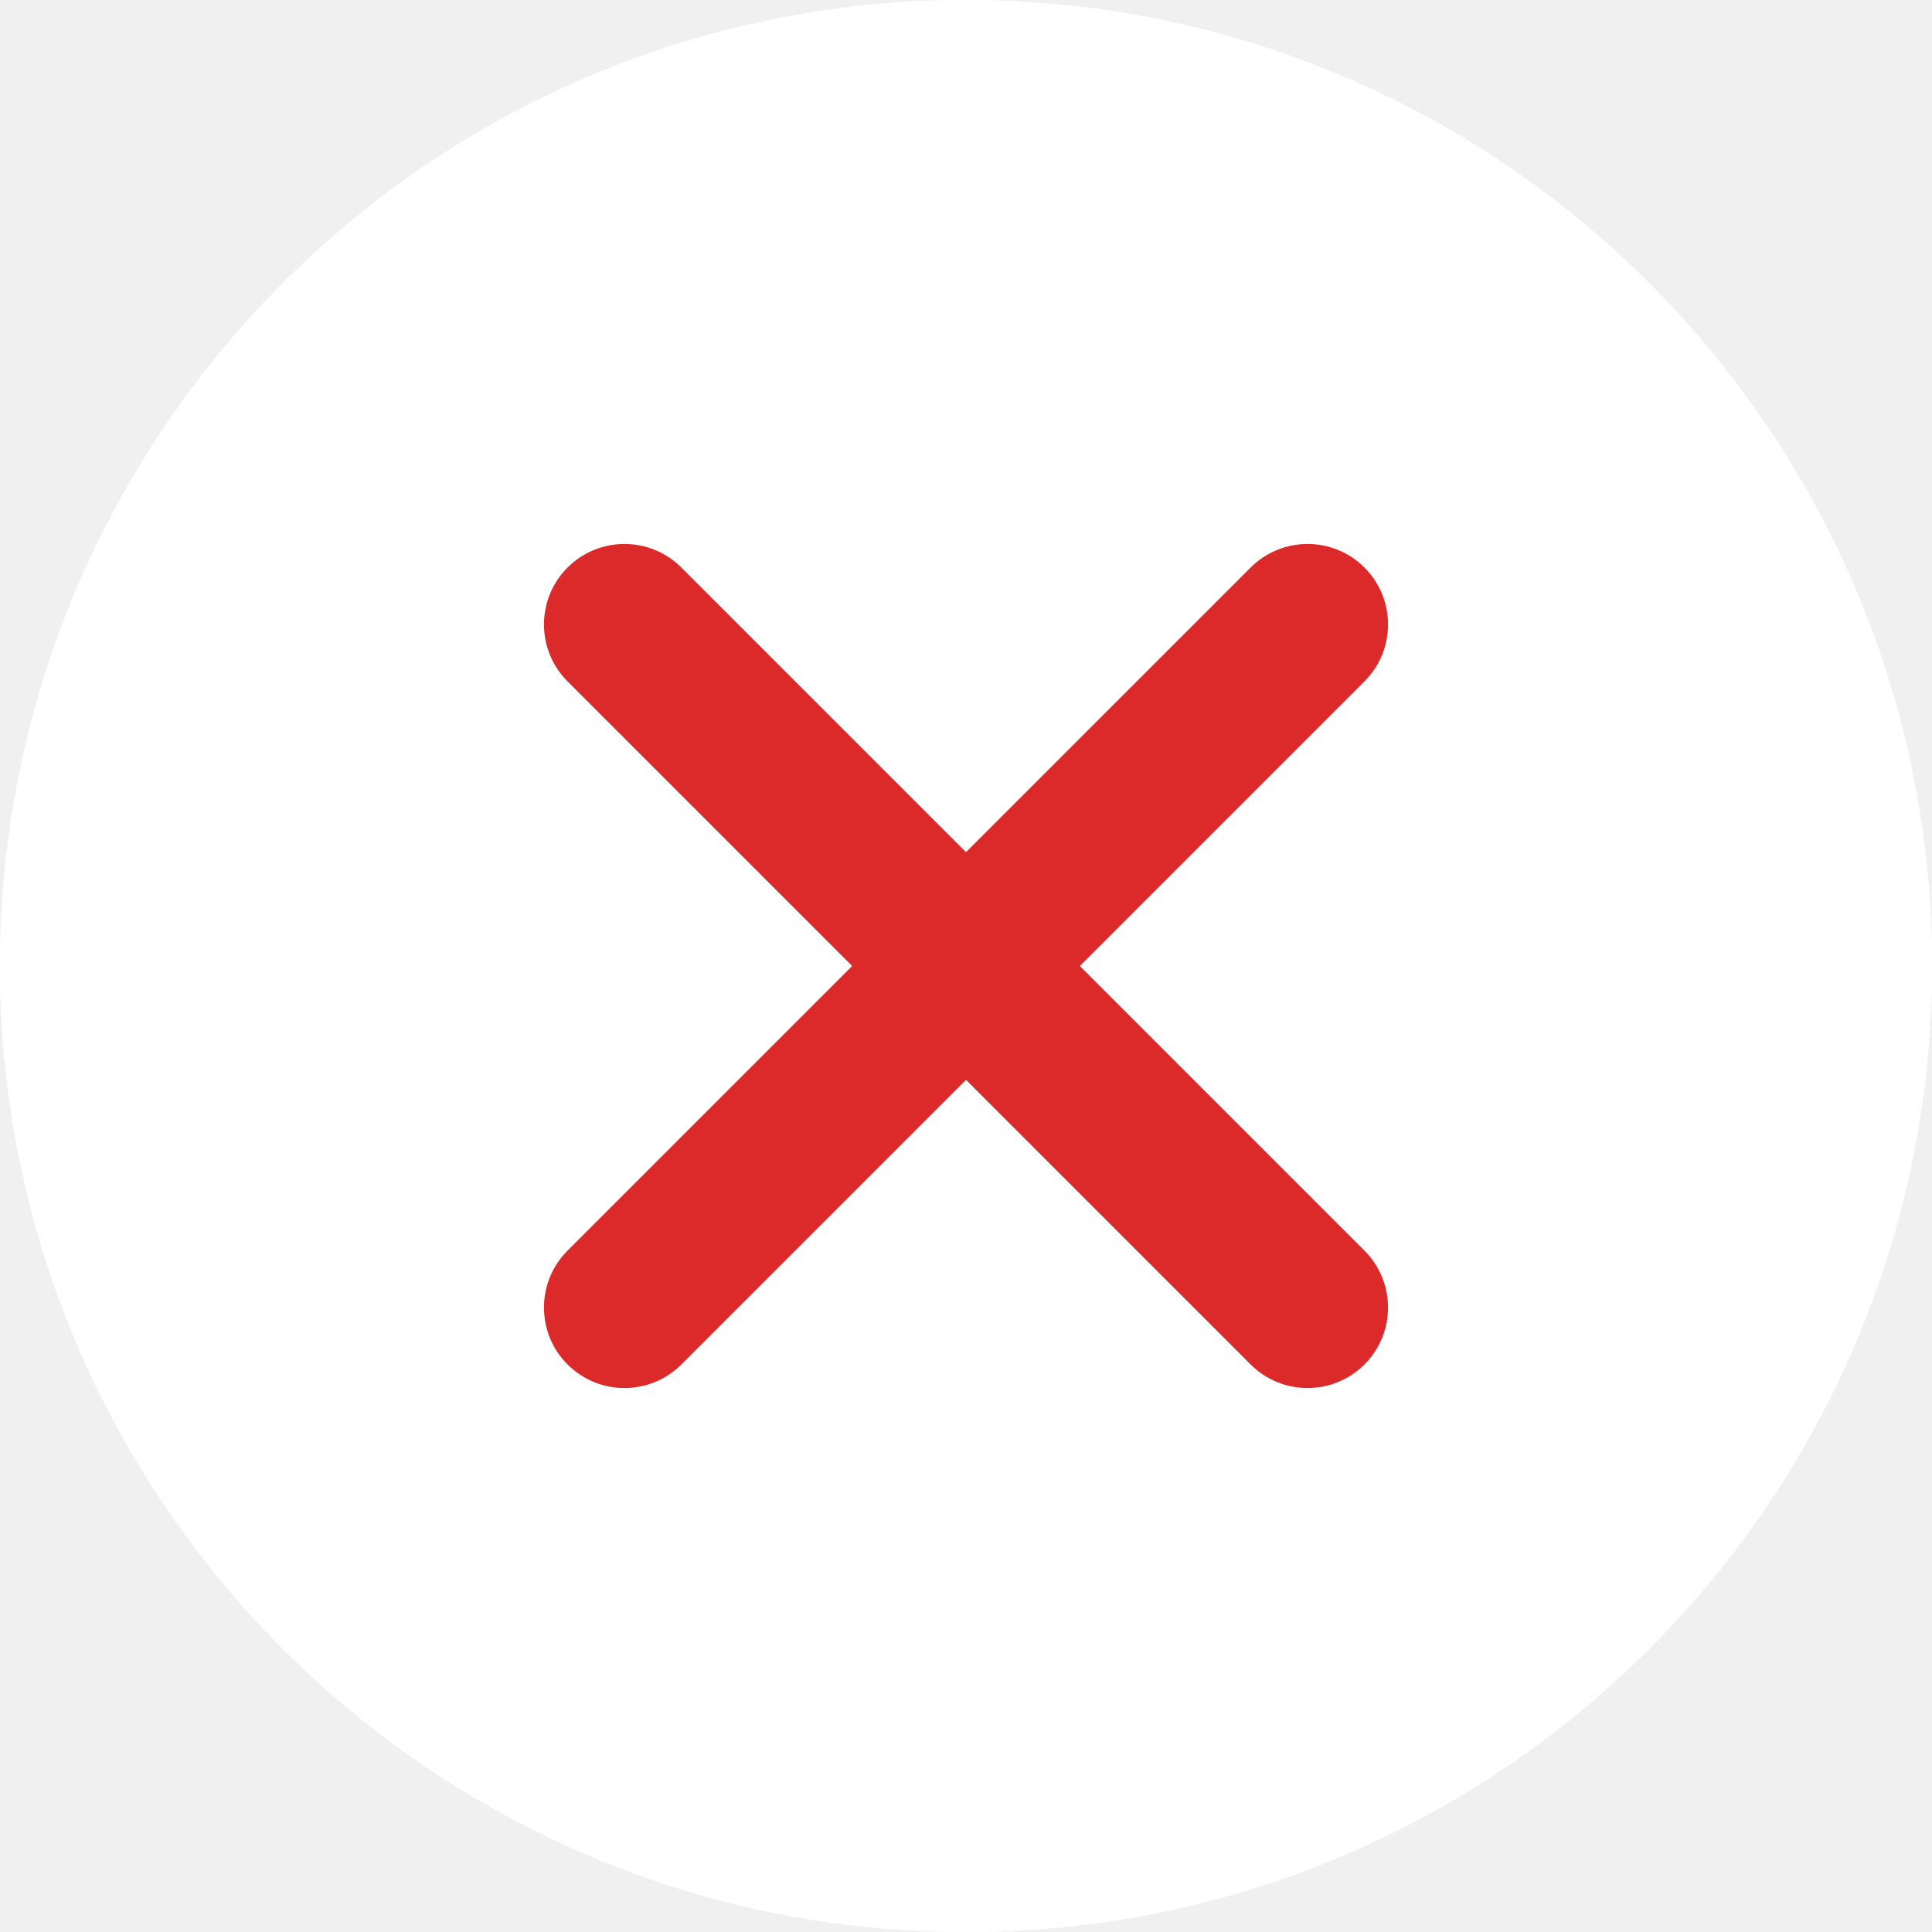
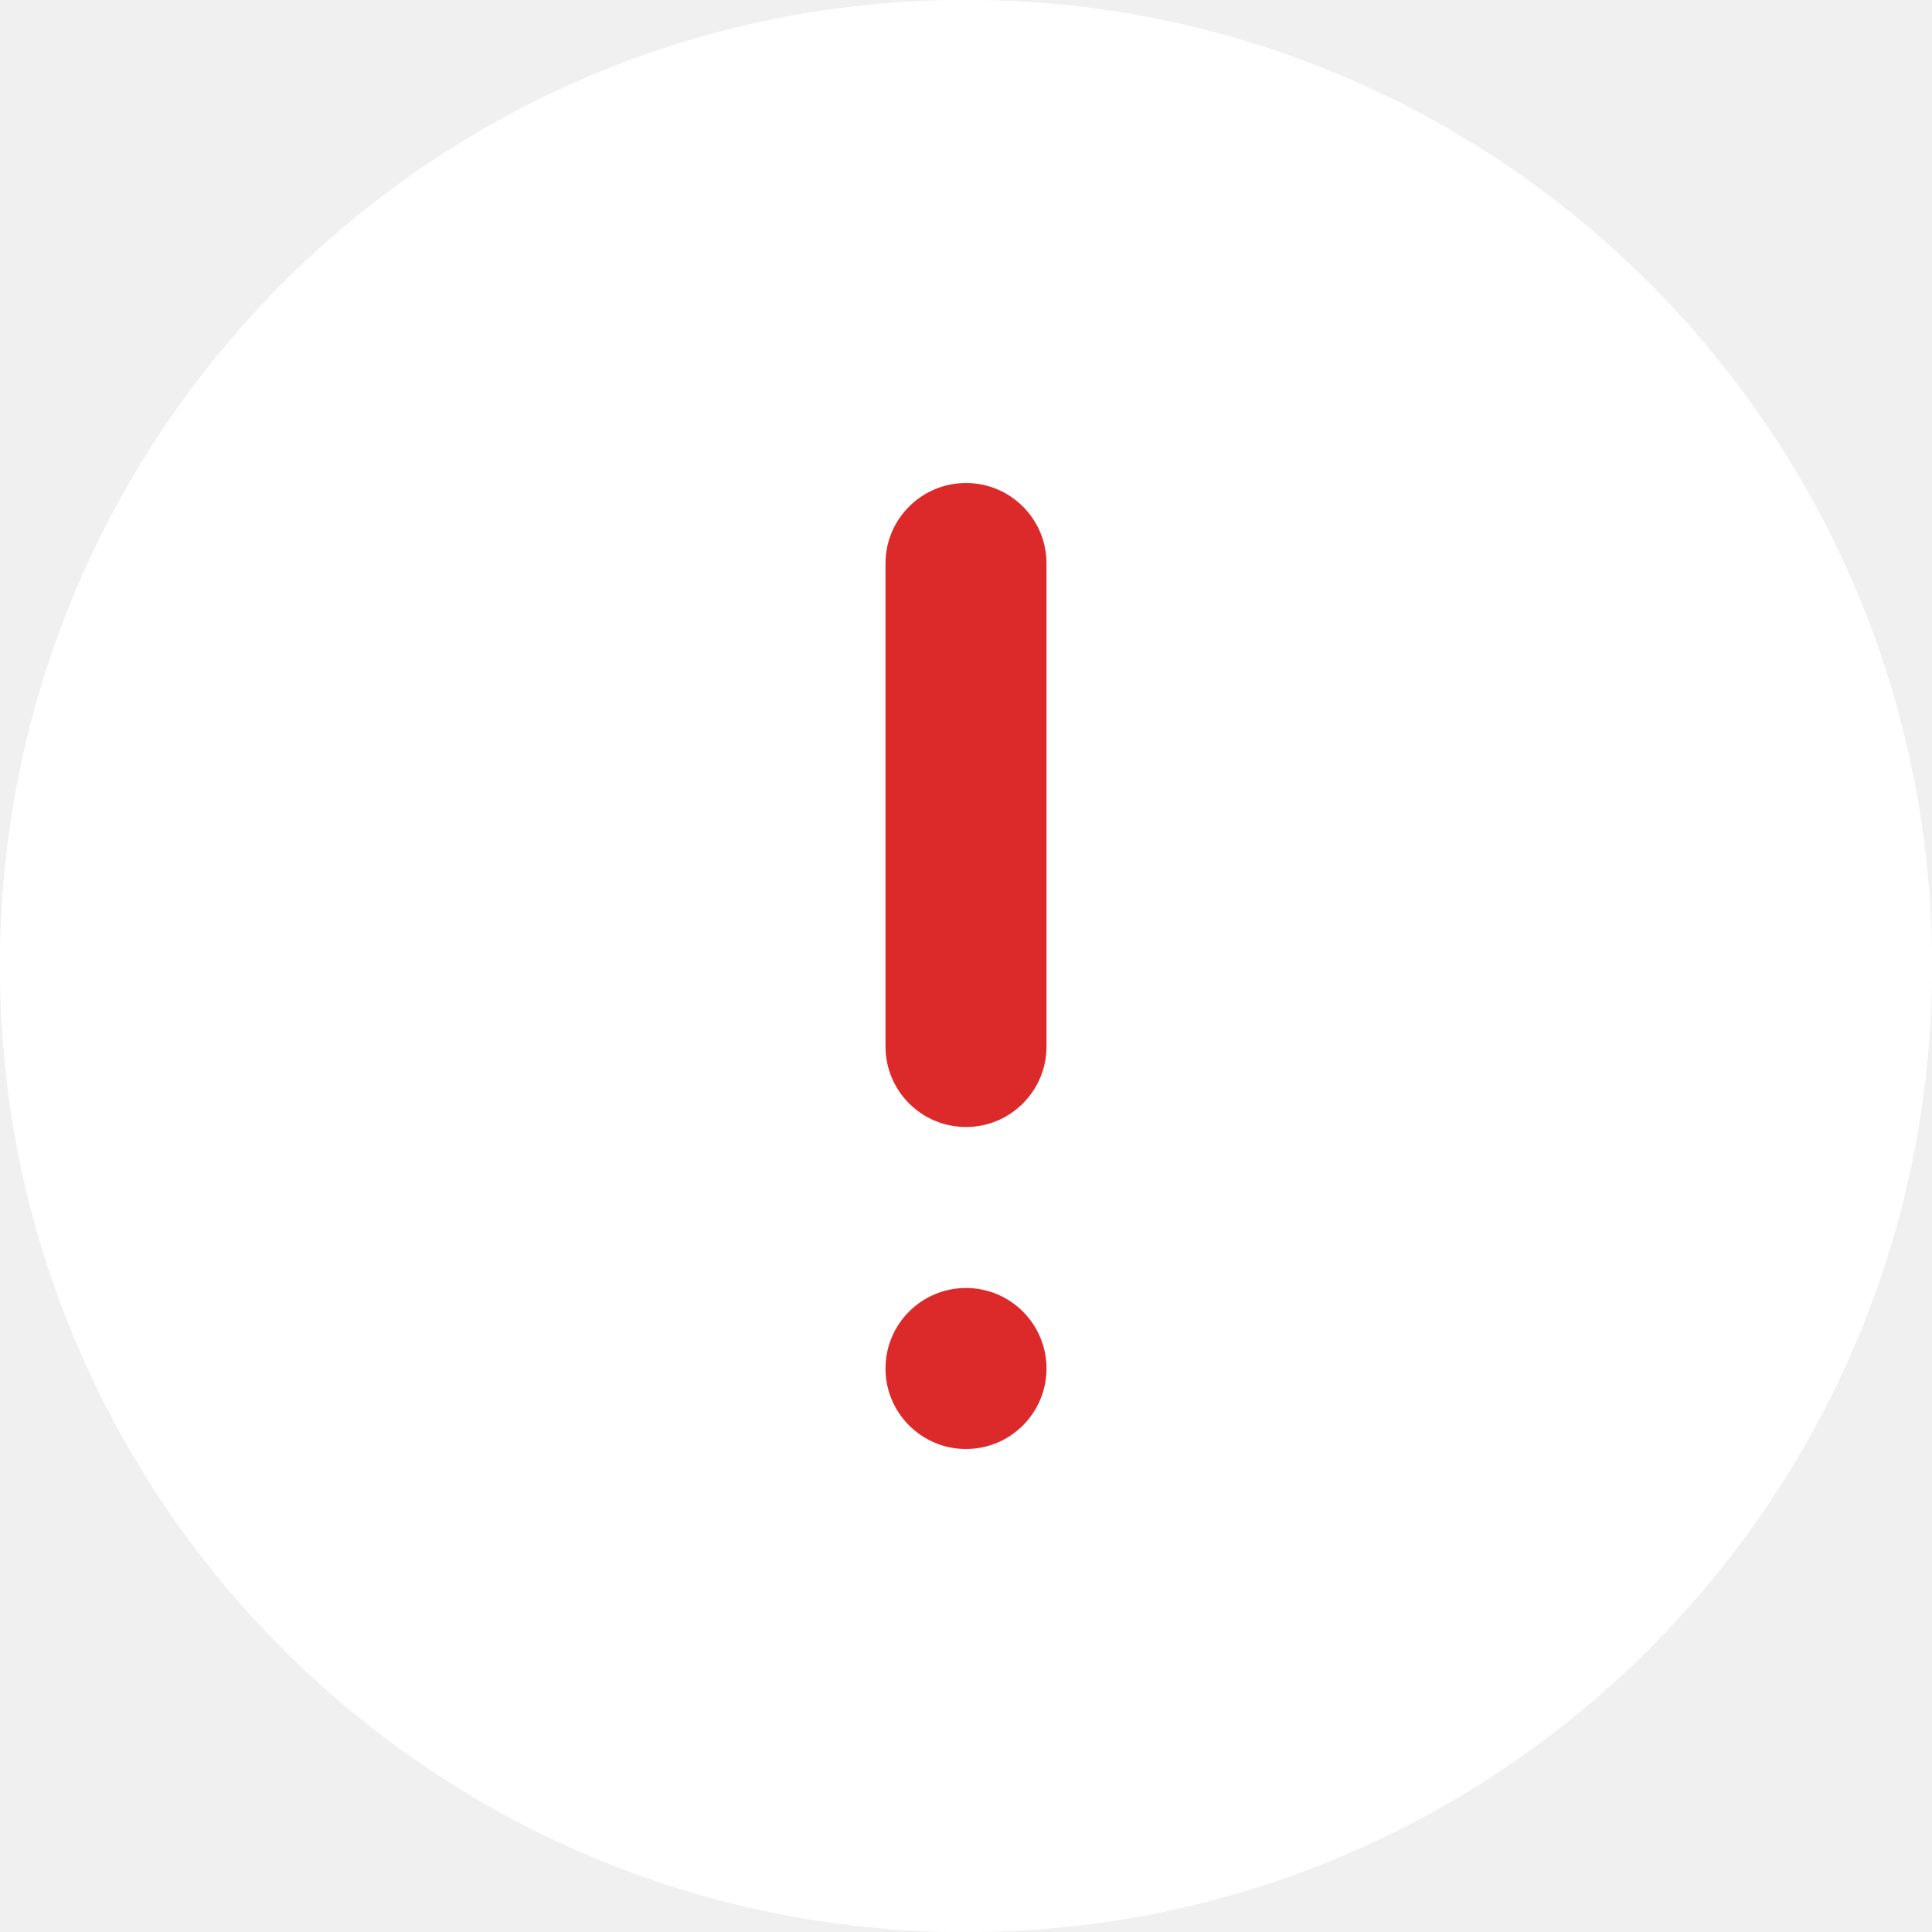
- <svg xmlns="http://www.w3.org/2000/svg" xmlns:xlink="http://www.w3.org/1999/xlink" width="24px" height="24px" viewBox="0 0 24 24" version="1.1">
-   <defs>
-     <circle id="path-1" cx="12" cy="12" r="12" />
-   </defs>
-   <g id="validation" stroke="none" stroke-width="1" fill="none" fill-rule="evenodd">
-     <g id="validation_warning_large" transform="translate(-48, -54)">
-       <g id="warning-msg" transform="translate(24, 32)">
-         <g id="inset" transform="translate(24, 20)">
-           <g id="error-large" transform="translate(0, 2)">
-             <g id="Oval">
-               <use fill="#FFFFFF" fill-rule="evenodd" xlink:href="#path-1" />
-               <circle stroke="#FFFFFF" stroke-width="2" cx="12" cy="12" r="11" />
-             </g>
-             <g stroke-width="1" fill-rule="evenodd" transform="translate(12, 12) rotate(45) translate(-12, -12) translate(5, 5)" id="cross" fill="#DC2A2A">
-               <g>
-                 <rect id="Rectangle" x="0" y="6" width="14" height="2" rx="1" />
-                 <rect id="Rectangle-Copy" transform="translate(7, 7) rotate(90) translate(-7, -7) " x="0" y="6" width="14" height="2" rx="1" />
-               </g>
-             </g>
-           </g>
-         </g>
-       </g>
-     </g>
+ <svg xmlns="http://www.w3.org/2000/svg" width="24" height="24">
+   <g fill="none" fill-rule="evenodd">
+     <circle cx="12" cy="12" r="12" fill="#FFF" />
+     <circle stroke="#FFF" stroke-width="2" cx="12" cy="12" r="11" />
+     <rect fill="#DC2A2A" x="11" y="6" width="2" height="8" rx="1" />
+     <circle fill="#DC2A2A" cx="12" cy="17" r="1" />
  </g>
</svg>
